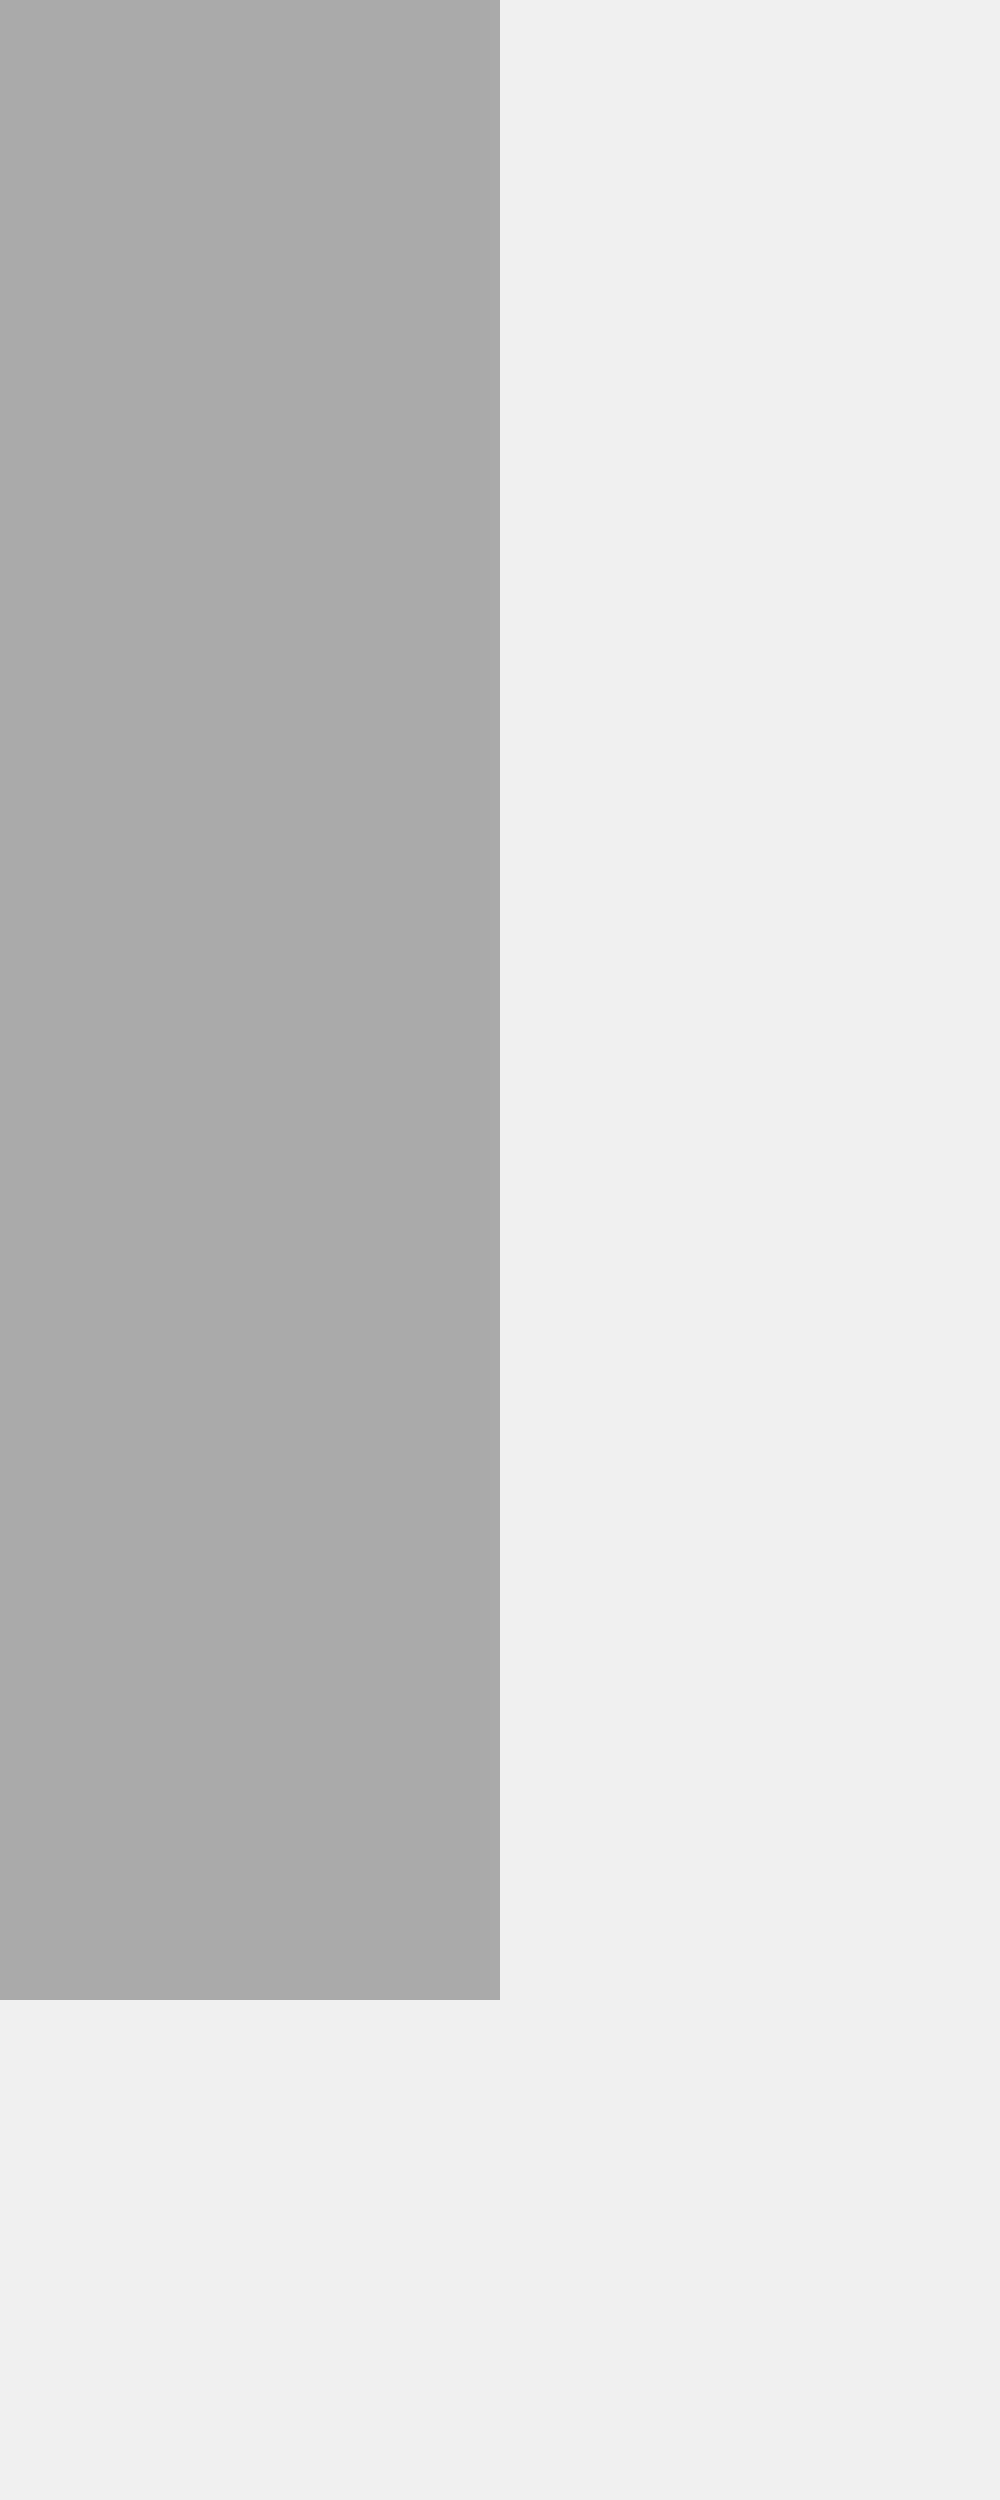
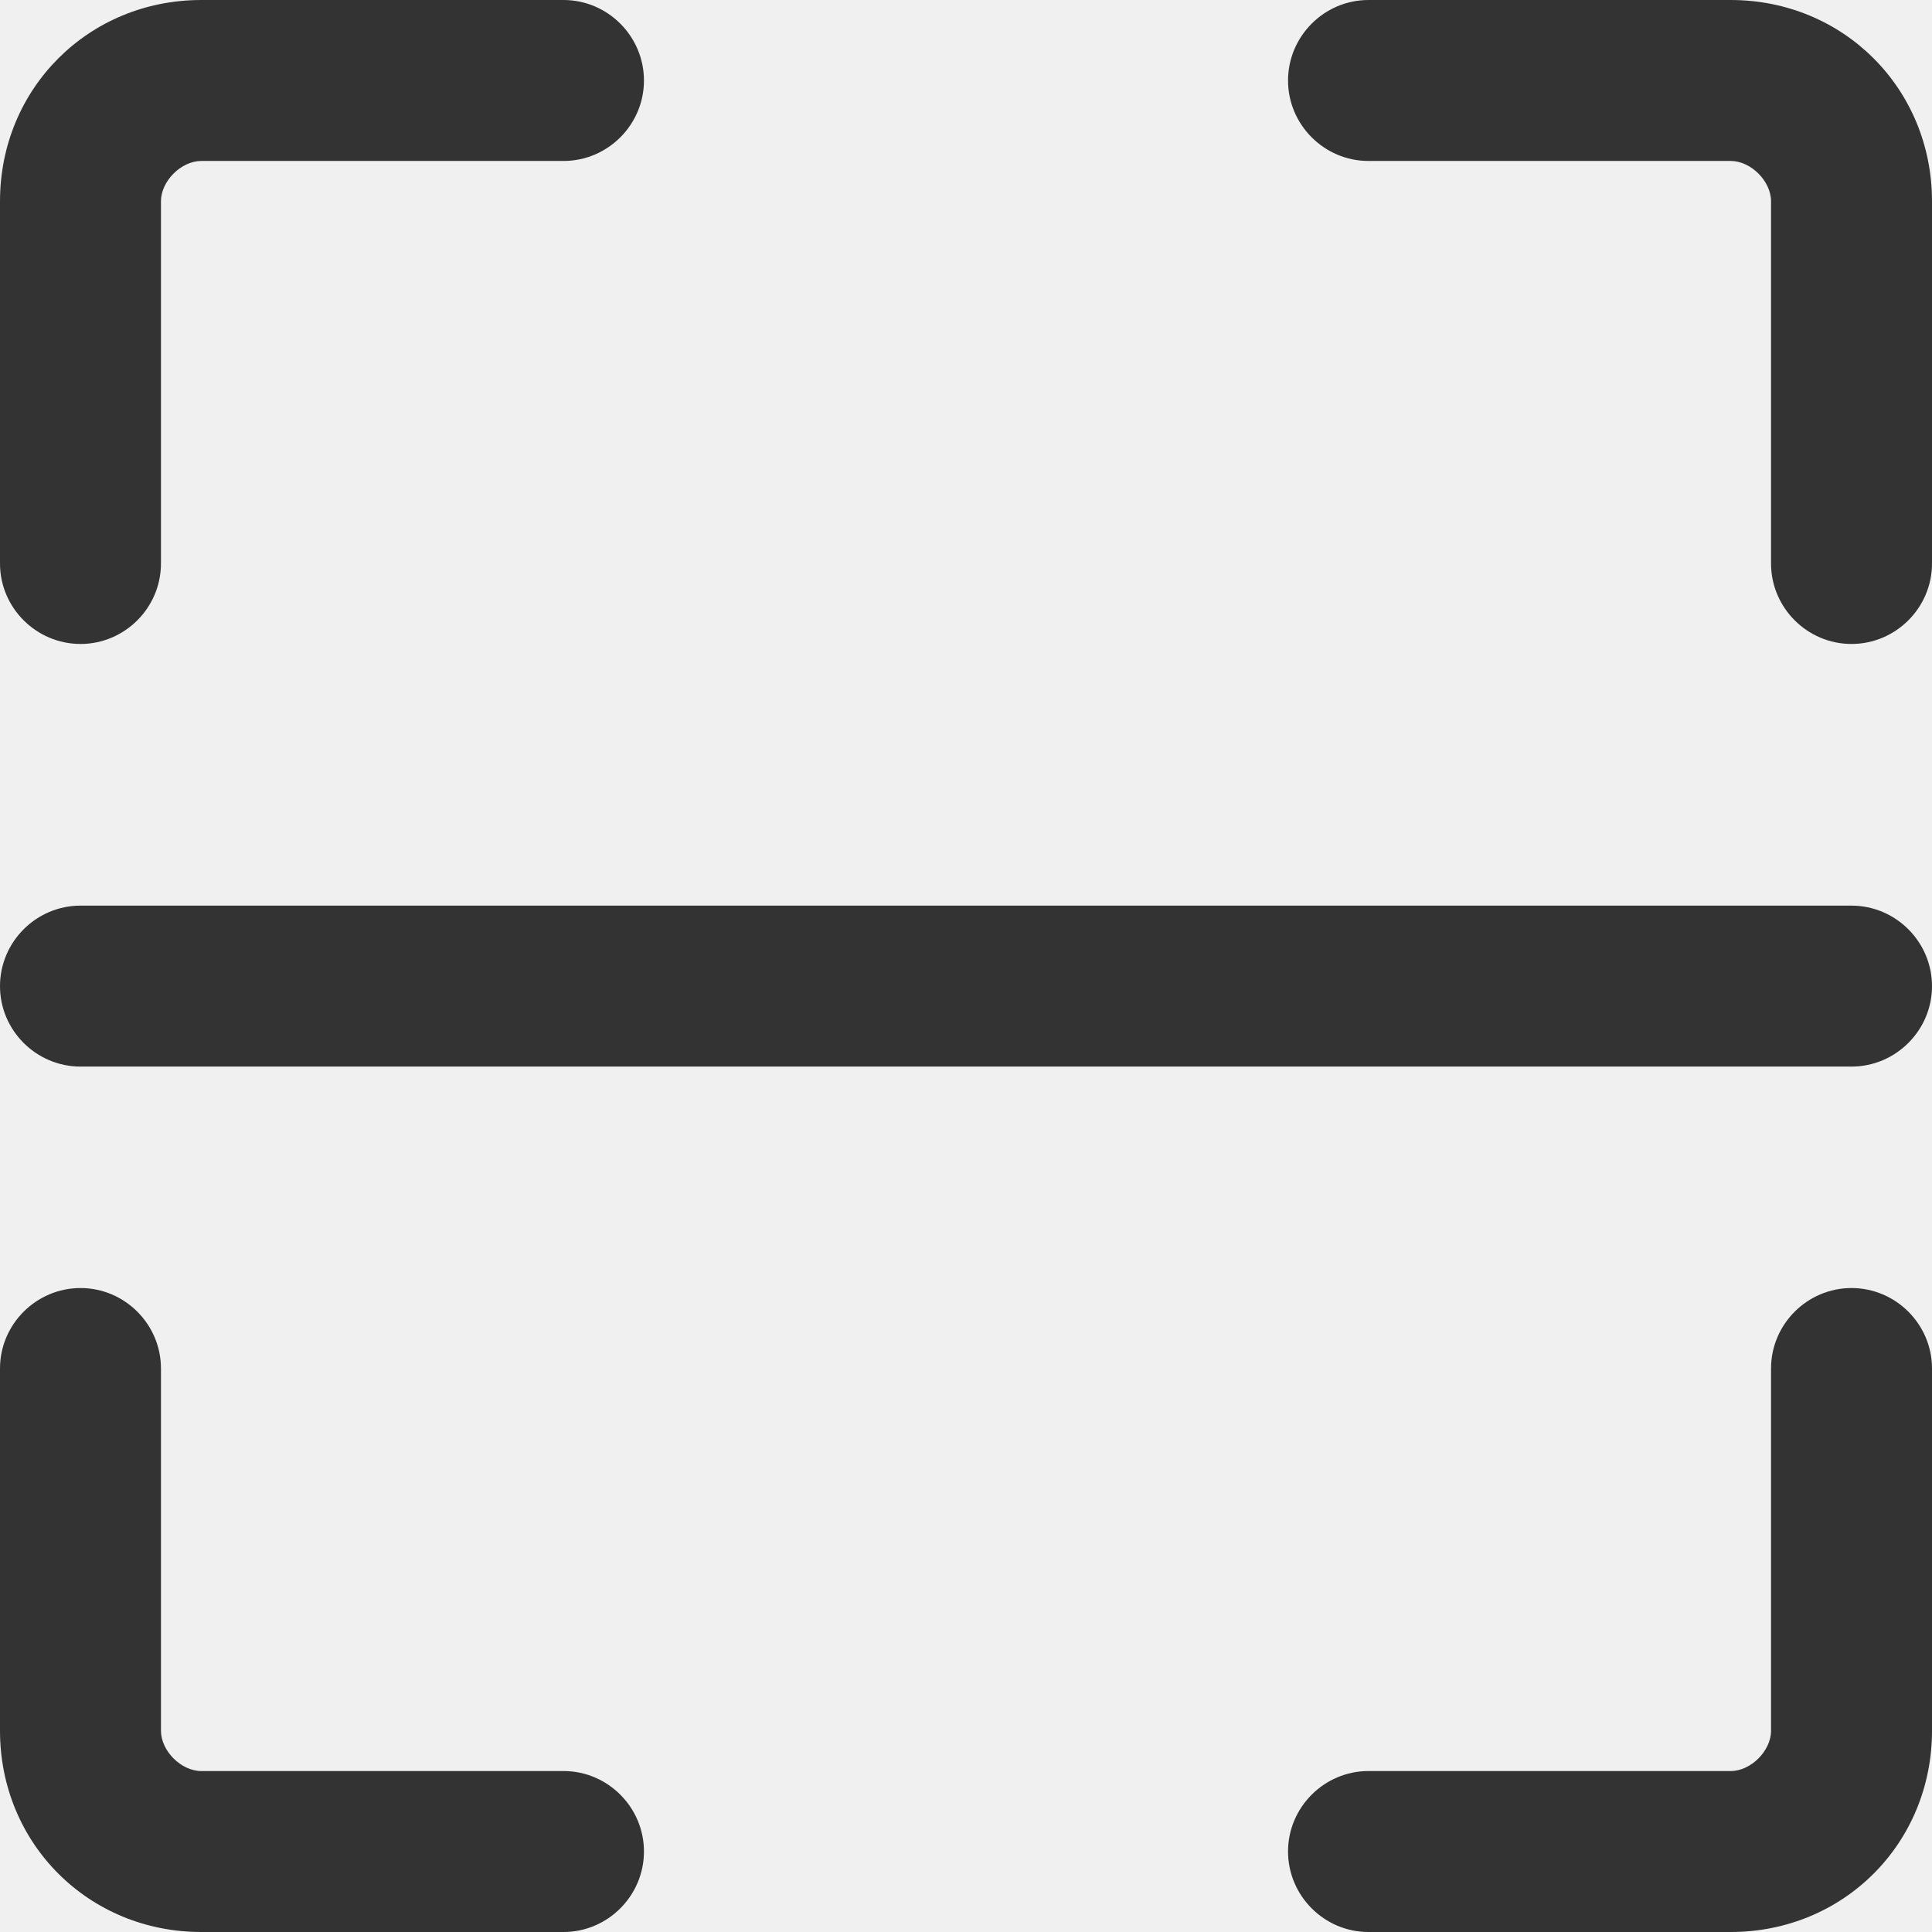
- <svg xmlns="http://www.w3.org/2000/svg" version="1.1" width="2px" height="5px">
-   <g transform="matrix(1 0 0 1 -31 -23 )">
-     <path d="M 31.5 23  L 31.5 27  " stroke-width="1" stroke="#aaaaaa" fill="none" />
+ <svg xmlns="http://www.w3.org/2000/svg" version="1.1" width="16px" height="16px">
+   <defs>
+     <mask fill="white" id="clip549">
+       <path d="M 1.333 4.667  C 1.333 5.033  1.033 5.333  0.667 5.333  C 0.3 5.333  0 5.033  0 4.667  L 0 1.667  C 0 0.733  0.733 0  1.667 0  L 4.667 0  C 5.033 0  5.333 0.3  5.333 0.667  C 5.333 1.033  5.033 1.333  4.667 1.333  L 1.667 1.333  C 1.5 1.333  1.333 1.5  1.333 1.667  L 1.333 4.667  Z M 16 4.667  C 16 5.033  15.7 5.333  15.333 5.333  C 14.967 5.333  14.667 5.033  14.667 4.667  L 14.667 1.667  C 14.667 1.5  14.5 1.333  14.333 1.333  L 11.333 1.333  C 10.967 1.333  10.667 1.033  10.667 0.667  C 10.667 0.3  10.967 0  11.333 0  L 14.333 0  C 15.267 0  16 0.734  16 1.667  L 16 4.667  Z M 16 14.333  C 16 15.267  15.267 16  14.333 16  L 11.333 16  C 10.967 16  10.667 15.7  10.667 15.333  C 10.667 14.967  10.967 14.667  11.333 14.667  L 14.333 14.667  C 14.5 14.667  14.667 14.5  14.667 14.333  L 14.667 11.333  C 14.667 10.967  14.967 10.667  15.333 10.667  C 15.7 10.667  16 10.967  16 11.333  L 16 14.333  Z M 5.333 15.333  C 5.333 15.7  5.033 16  4.667 16  L 1.667 16  C 0.733 16  0 15.267  0 14.333  L 0 11.333  C 0 10.967  0.3 10.667  0.667 10.667  C 1.033 10.667  1.333 10.967  1.333 11.333  L 1.333 14.333  C 1.333 14.5  1.5 14.667  1.667 14.667  L 4.667 14.667  C 5.033 14.667  5.333 14.967  5.333 15.333  Z M 16 8.167  C 16 8.533  15.7 8.833  15.333 8.833  L 0.667 8.833  C 0.3 8.833  0 8.533  0 8.167  C 0 7.8  0.3 7.5  0.667 7.5  L 15.333 7.5  C 15.7 7.5  16 7.8  16 8.167  Z " fill-rule="evenodd" />
+     </mask>
+   </defs>
+   <g transform="matrix(1 0 0 1 -294 -12 )">
+     <path d="M 1.333 4.667  C 1.333 5.033  1.033 5.333  0.667 5.333  C 0.3 5.333  0 5.033  0 4.667  L 0 1.667  C 0 0.733  0.733 0  1.667 0  L 4.667 0  C 5.033 0  5.333 0.3  5.333 0.667  C 5.333 1.033  5.033 1.333  4.667 1.333  L 1.667 1.333  C 1.5 1.333  1.333 1.5  1.333 1.667  L 1.333 4.667  Z M 16 4.667  C 16 5.033  15.7 5.333  15.333 5.333  C 14.967 5.333  14.667 5.033  14.667 4.667  L 14.667 1.667  C 14.667 1.5  14.5 1.333  14.333 1.333  L 11.333 1.333  C 10.967 1.333  10.667 1.033  10.667 0.667  C 10.667 0.3  10.967 0  11.333 0  L 14.333 0  C 15.267 0  16 0.734  16 1.667  L 16 4.667  Z M 16 14.333  C 16 15.267  15.267 16  14.333 16  L 11.333 16  C 10.967 16  10.667 15.7  10.667 15.333  C 10.667 14.967  10.967 14.667  11.333 14.667  L 14.333 14.667  C 14.5 14.667  14.667 14.5  14.667 14.333  L 14.667 11.333  C 14.667 10.967  14.967 10.667  15.333 10.667  C 15.7 10.667  16 10.967  16 11.333  L 16 14.333  Z M 5.333 15.333  C 5.333 15.7  5.033 16  4.667 16  L 1.667 16  C 0.733 16  0 15.267  0 14.333  L 0 11.333  C 0 10.967  0.3 10.667  0.667 10.667  C 1.033 10.667  1.333 10.967  1.333 11.333  L 1.333 14.333  C 1.333 14.5  1.5 14.667  1.667 14.667  L 4.667 14.667  C 5.033 14.667  5.333 14.967  5.333 15.333  Z M 16 8.167  C 16 8.533  15.7 8.833  15.333 8.833  L 0.667 8.833  C 0.3 8.833  0 8.533  0 8.167  C 0 7.8  0.3 7.5  0.667 7.5  L 15.333 7.5  C 15.7 7.5  16 7.8  16 8.167  Z " fill-rule="nonzero" fill="#ffffff" stroke="none" fill-opacity="0" transform="matrix(1 0 0 1 294 12 )" />
+     <path d="M 1.333 4.667  C 1.333 5.033  1.033 5.333  0.667 5.333  C 0.3 5.333  0 5.033  0 4.667  L 0 1.667  C 0 0.733  0.733 0  1.667 0  L 4.667 0  C 5.033 0  5.333 0.3  5.333 0.667  C 5.333 1.033  5.033 1.333  4.667 1.333  L 1.667 1.333  C 1.5 1.333  1.333 1.5  1.333 1.667  L 1.333 4.667  Z " stroke-width="2" stroke="#333333" fill="none" transform="matrix(1 0 0 1 294 12 )" mask="url(#clip549)" />
+     <path d="M 16 4.667  C 16 5.033  15.7 5.333  15.333 5.333  C 14.967 5.333  14.667 5.033  14.667 4.667  L 14.667 1.667  C 14.667 1.5  14.5 1.333  14.333 1.333  L 11.333 1.333  C 10.967 1.333  10.667 1.033  10.667 0.667  C 10.667 0.3  10.967 0  11.333 0  L 14.333 0  C 15.267 0  16 0.734  16 1.667  L 16 4.667  Z " stroke-width="2" stroke="#333333" fill="none" transform="matrix(1 0 0 1 294 12 )" mask="url(#clip549)" />
+     <path d="M 16 14.333  C 16 15.267  15.267 16  14.333 16  L 11.333 16  C 10.967 16  10.667 15.7  10.667 15.333  C 10.667 14.967  10.967 14.667  11.333 14.667  L 14.333 14.667  C 14.5 14.667  14.667 14.5  14.667 14.333  L 14.667 11.333  C 14.667 10.967  14.967 10.667  15.333 10.667  C 15.7 10.667  16 10.967  16 11.333  L 16 14.333  Z " stroke-width="2" stroke="#333333" fill="none" transform="matrix(1 0 0 1 294 12 )" mask="url(#clip549)" />
+     <path d="M 5.333 15.333  C 5.333 15.7  5.033 16  4.667 16  L 1.667 16  C 0.733 16  0 15.267  0 14.333  L 0 11.333  C 0 10.967  0.3 10.667  0.667 10.667  C 1.033 10.667  1.333 10.967  1.333 11.333  L 1.333 14.333  C 1.333 14.5  1.5 14.667  1.667 14.667  L 4.667 14.667  C 5.033 14.667  5.333 14.967  5.333 15.333  Z " stroke-width="2" stroke="#333333" fill="none" transform="matrix(1 0 0 1 294 12 )" mask="url(#clip549)" />
+     <path d="M 16 8.167  C 16 8.533  15.7 8.833  15.333 8.833  L 0.667 8.833  C 0.3 8.833  0 8.533  0 8.167  C 0 7.8  0.3 7.5  0.667 7.5  L 15.333 7.5  C 15.7 7.5  16 7.8  16 8.167  Z " stroke-width="2" stroke="#333333" fill="none" transform="matrix(1 0 0 1 294 12 )" mask="url(#clip549)" />
  </g>
</svg>
